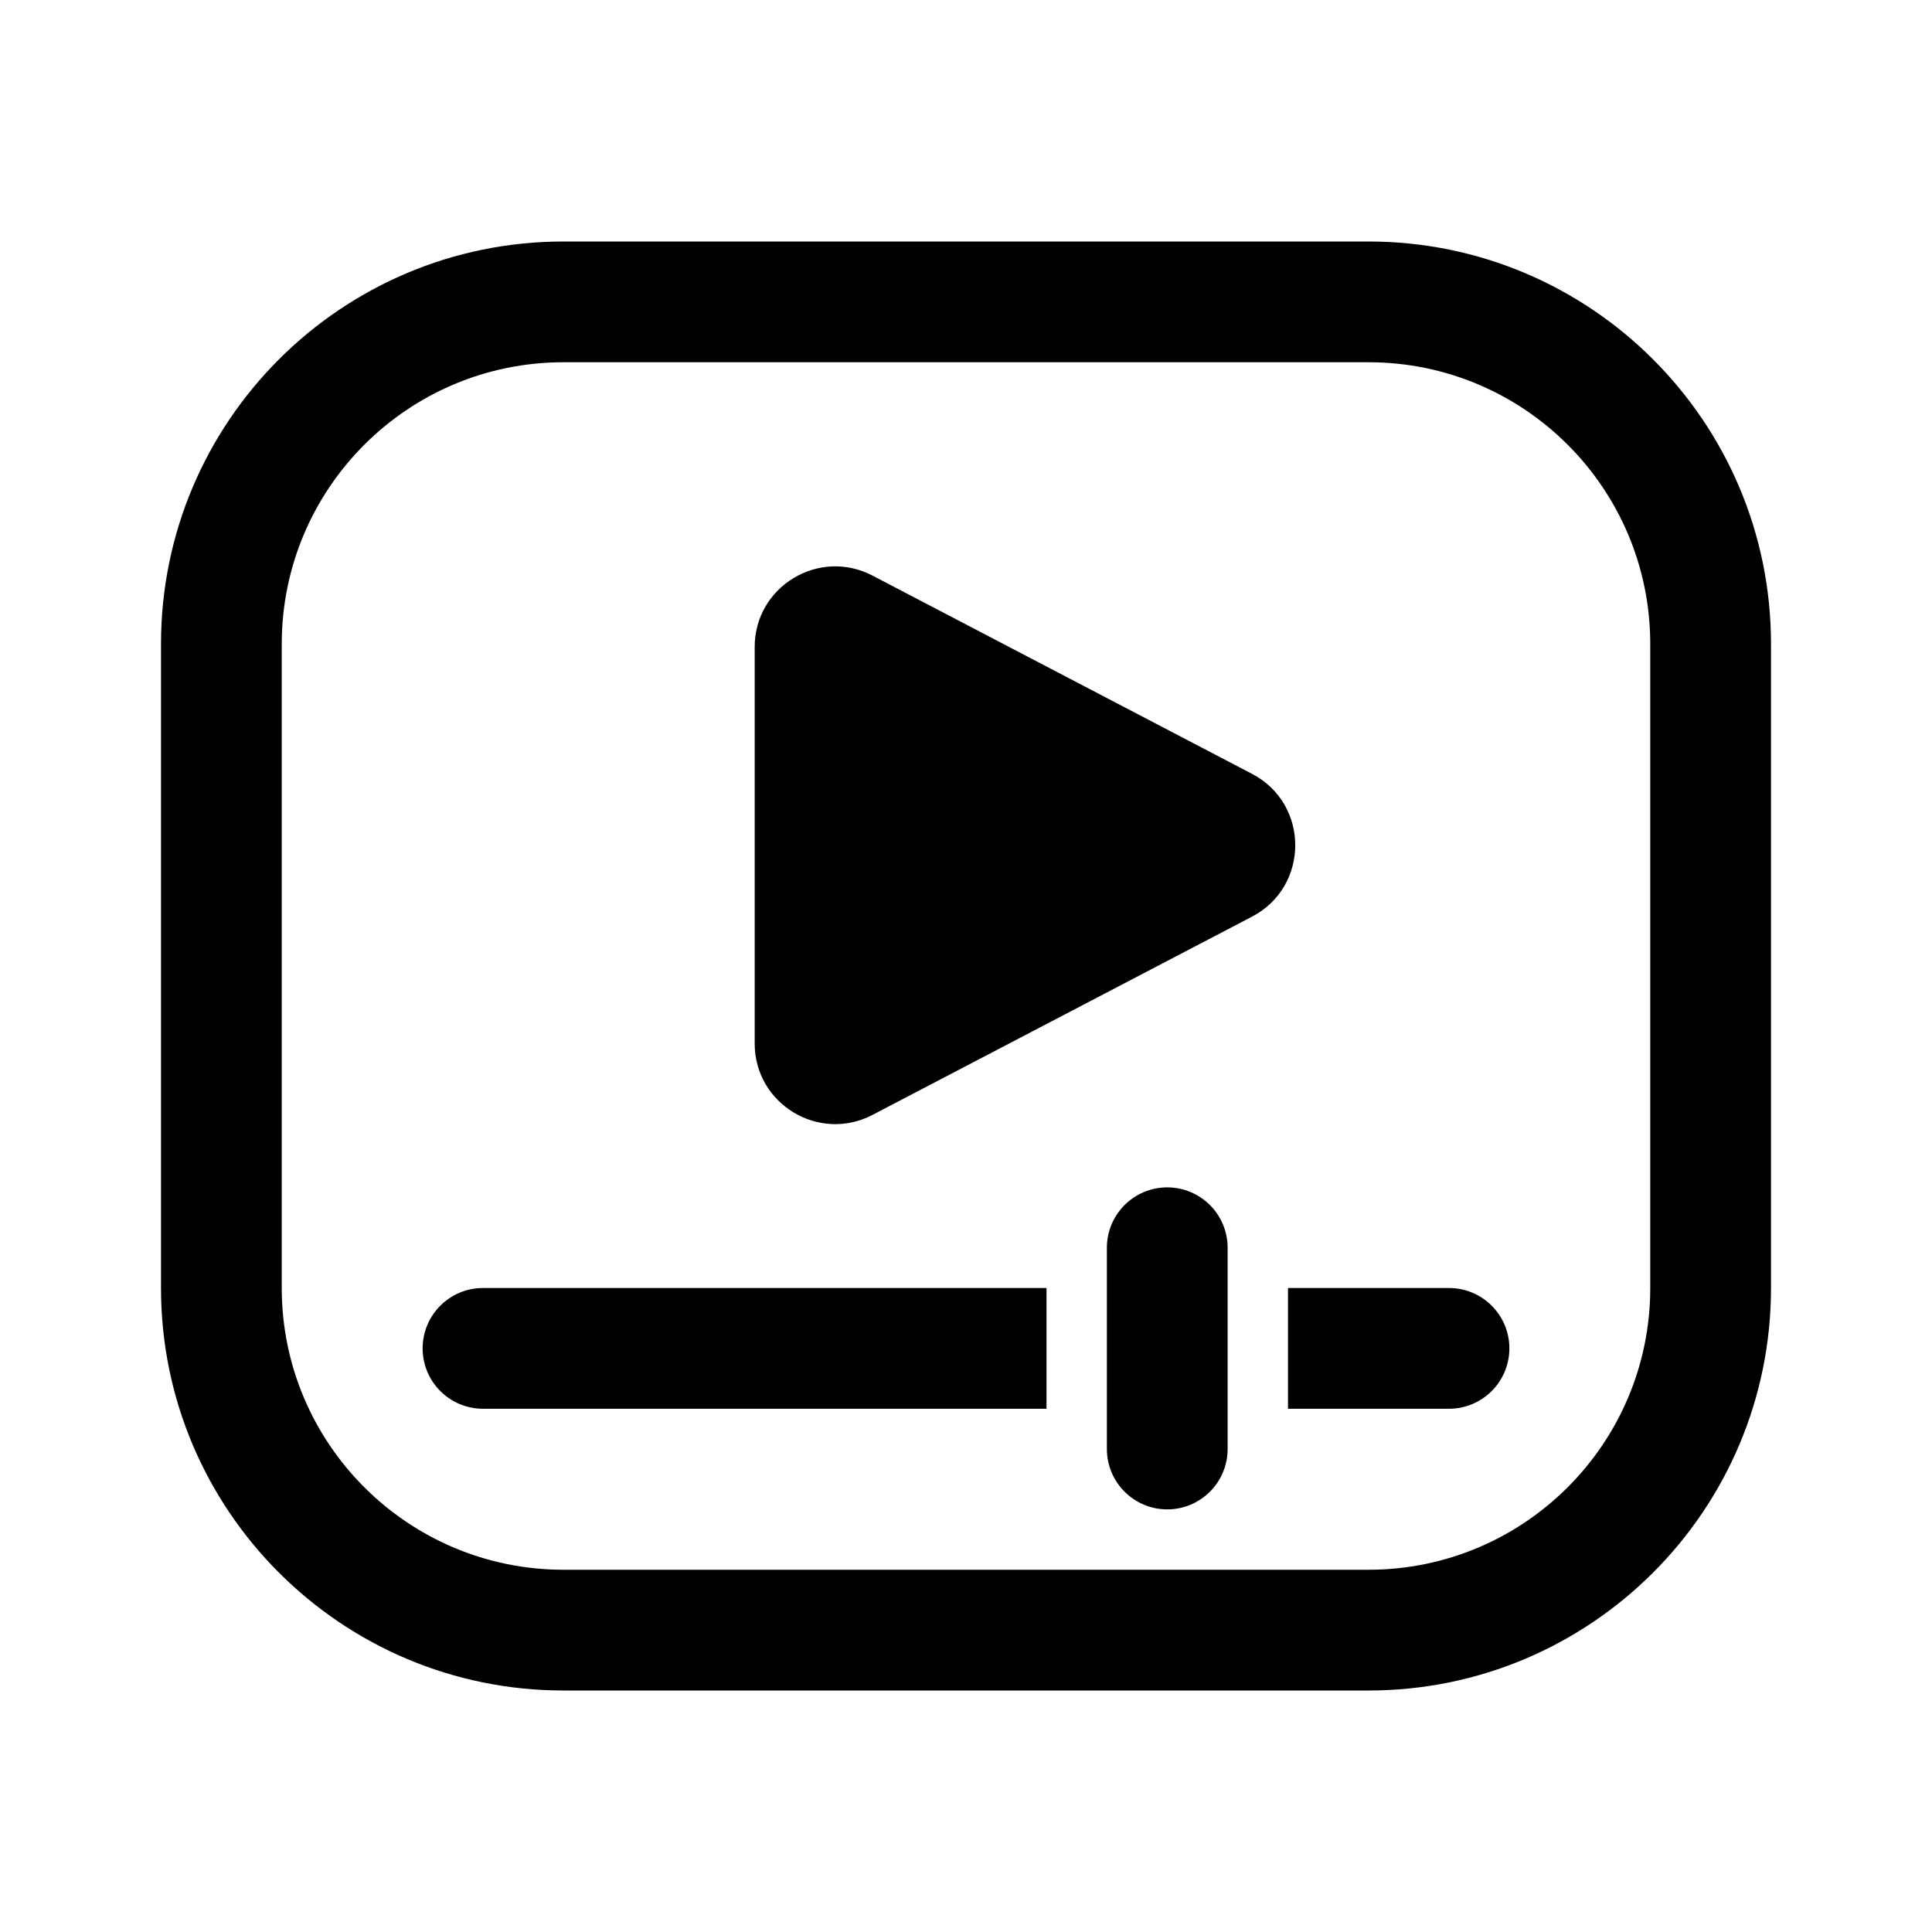
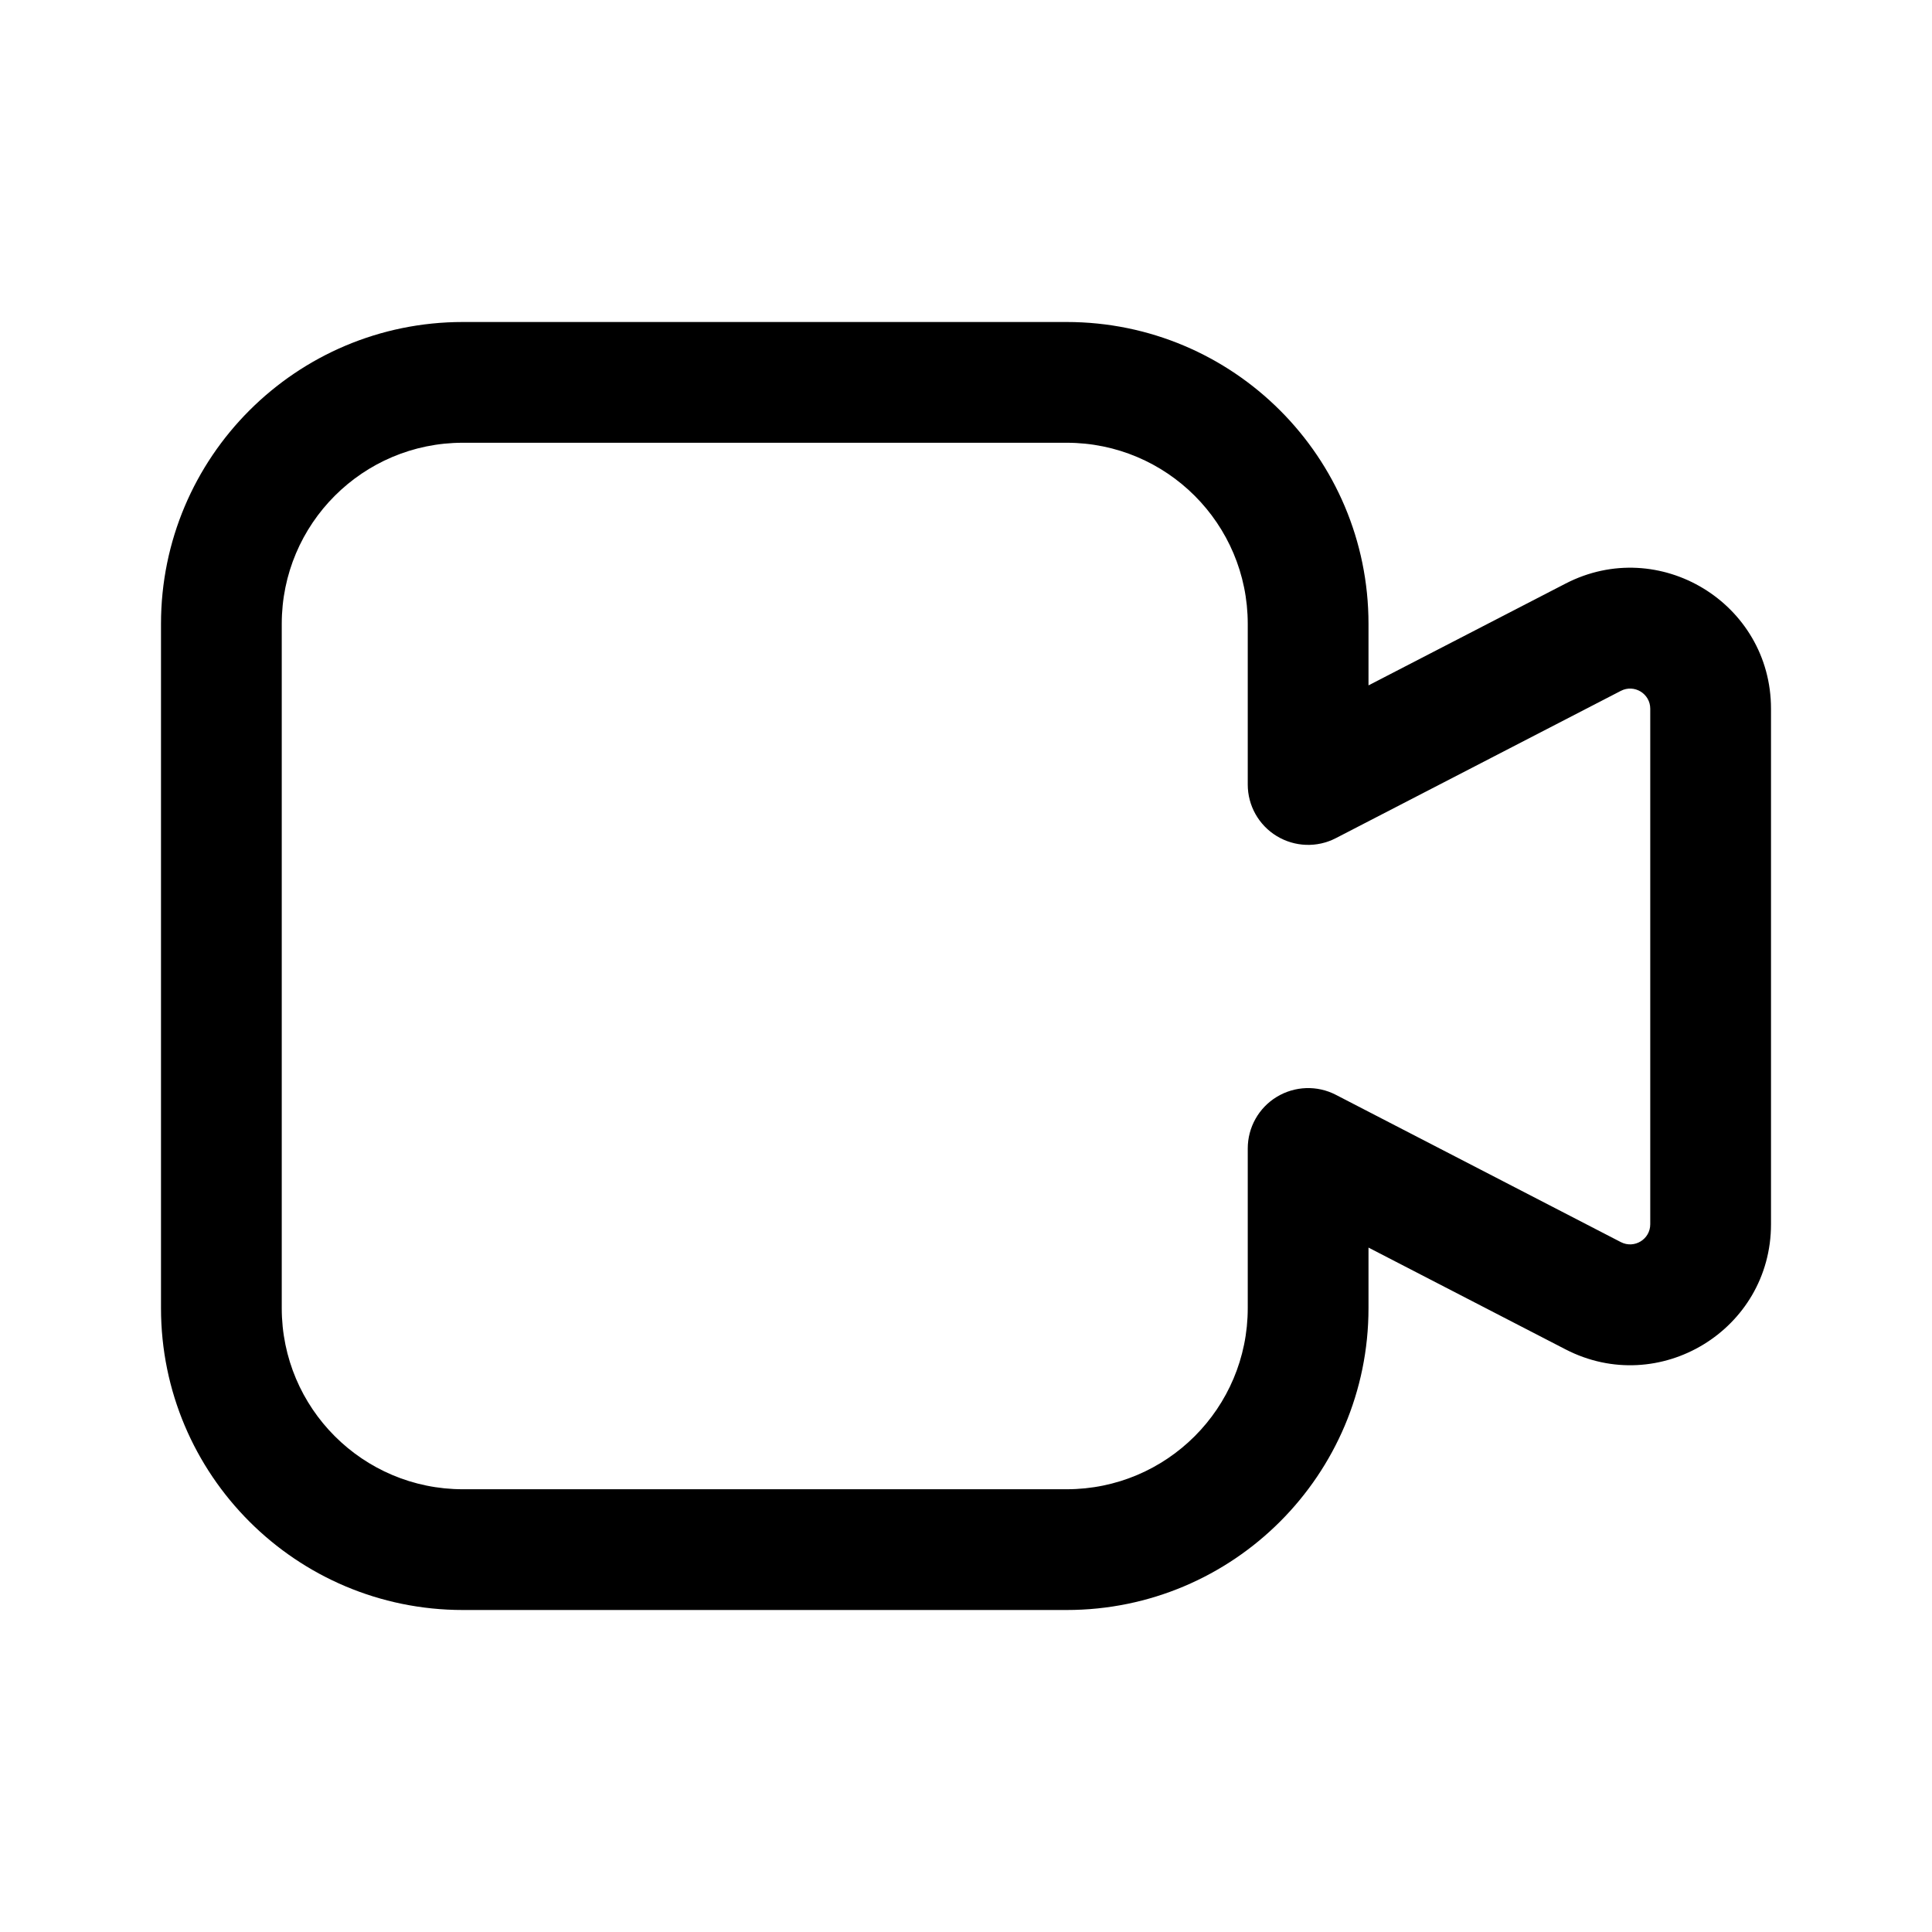
<svg xmlns="http://www.w3.org/2000/svg" width="24" height="24" viewBox="0 0 24 24" fill="none">
-   <path d="M17 3C19.761 3 22 5.239 22 8V16C22 18.761 19.761 21 17 21H7C4.239 21 2 18.761 2 16V8C2 5.239 4.239 3 7 3H17ZM7 4.5C5.067 4.5 3.5 6.067 3.5 8V16C3.5 17.933 5.067 19.5 7 19.5H17C18.933 19.5 20.5 17.933 20.5 16V8C20.5 6.067 18.933 4.5 17 4.5H7ZM14.5 14.75C14.914 14.75 15.25 15.086 15.25 15.5V18C15.25 18.414 14.914 18.75 14.5 18.75C14.086 18.75 13.75 18.414 13.75 18V15.5C13.75 15.086 14.086 14.75 14.5 14.75ZM13 17.5H6C5.586 17.5 5.25 17.164 5.25 16.75C5.25 16.336 5.586 16 6 16H13V17.5ZM18 16C18.414 16 18.75 16.336 18.75 16.75C18.75 17.164 18.414 17.5 18 17.5H16V16H18ZM9.375 8.037C9.375 7.286 10.172 6.803 10.838 7.15L15.553 9.613C16.269 9.987 16.269 11.013 15.553 11.387L10.838 13.85C10.172 14.197 9.375 13.714 9.375 12.963V8.037Z" fill="black" />
+   <path fill-rule="evenodd" clip-rule="evenodd" d="M2 7.75C2 5.679 3.679 4 5.75 4H13.25C15.321 4 17 5.679 17 7.75V8.514L19.447 7.25C20.611 6.648 22 7.493 22 8.804V15.208C22 16.519 20.611 17.364 19.447 16.762L17 15.498V16.25C17 18.321 15.321 20 13.25 20H5.75C3.679 20 2 18.321 2 16.25V7.75ZM5.75 5.5C4.507 5.5 3.5 6.507 3.5 7.75V16.25C3.5 17.493 4.507 18.5 5.75 18.5H13.25C14.493 18.5 15.5 17.493 15.5 16.25V14.267C15.5 14.005 15.636 13.762 15.86 13.626C16.084 13.49 16.362 13.48 16.594 13.6L20.135 15.43C20.302 15.516 20.5 15.395 20.5 15.208V8.804C20.5 8.617 20.302 8.496 20.135 8.582L16.594 10.412C16.362 10.532 16.084 10.522 15.86 10.386C15.636 10.25 15.5 10.007 15.5 9.746V7.75C15.5 6.507 14.493 5.5 13.25 5.5H5.75Z" fill="black" />
</svg>
